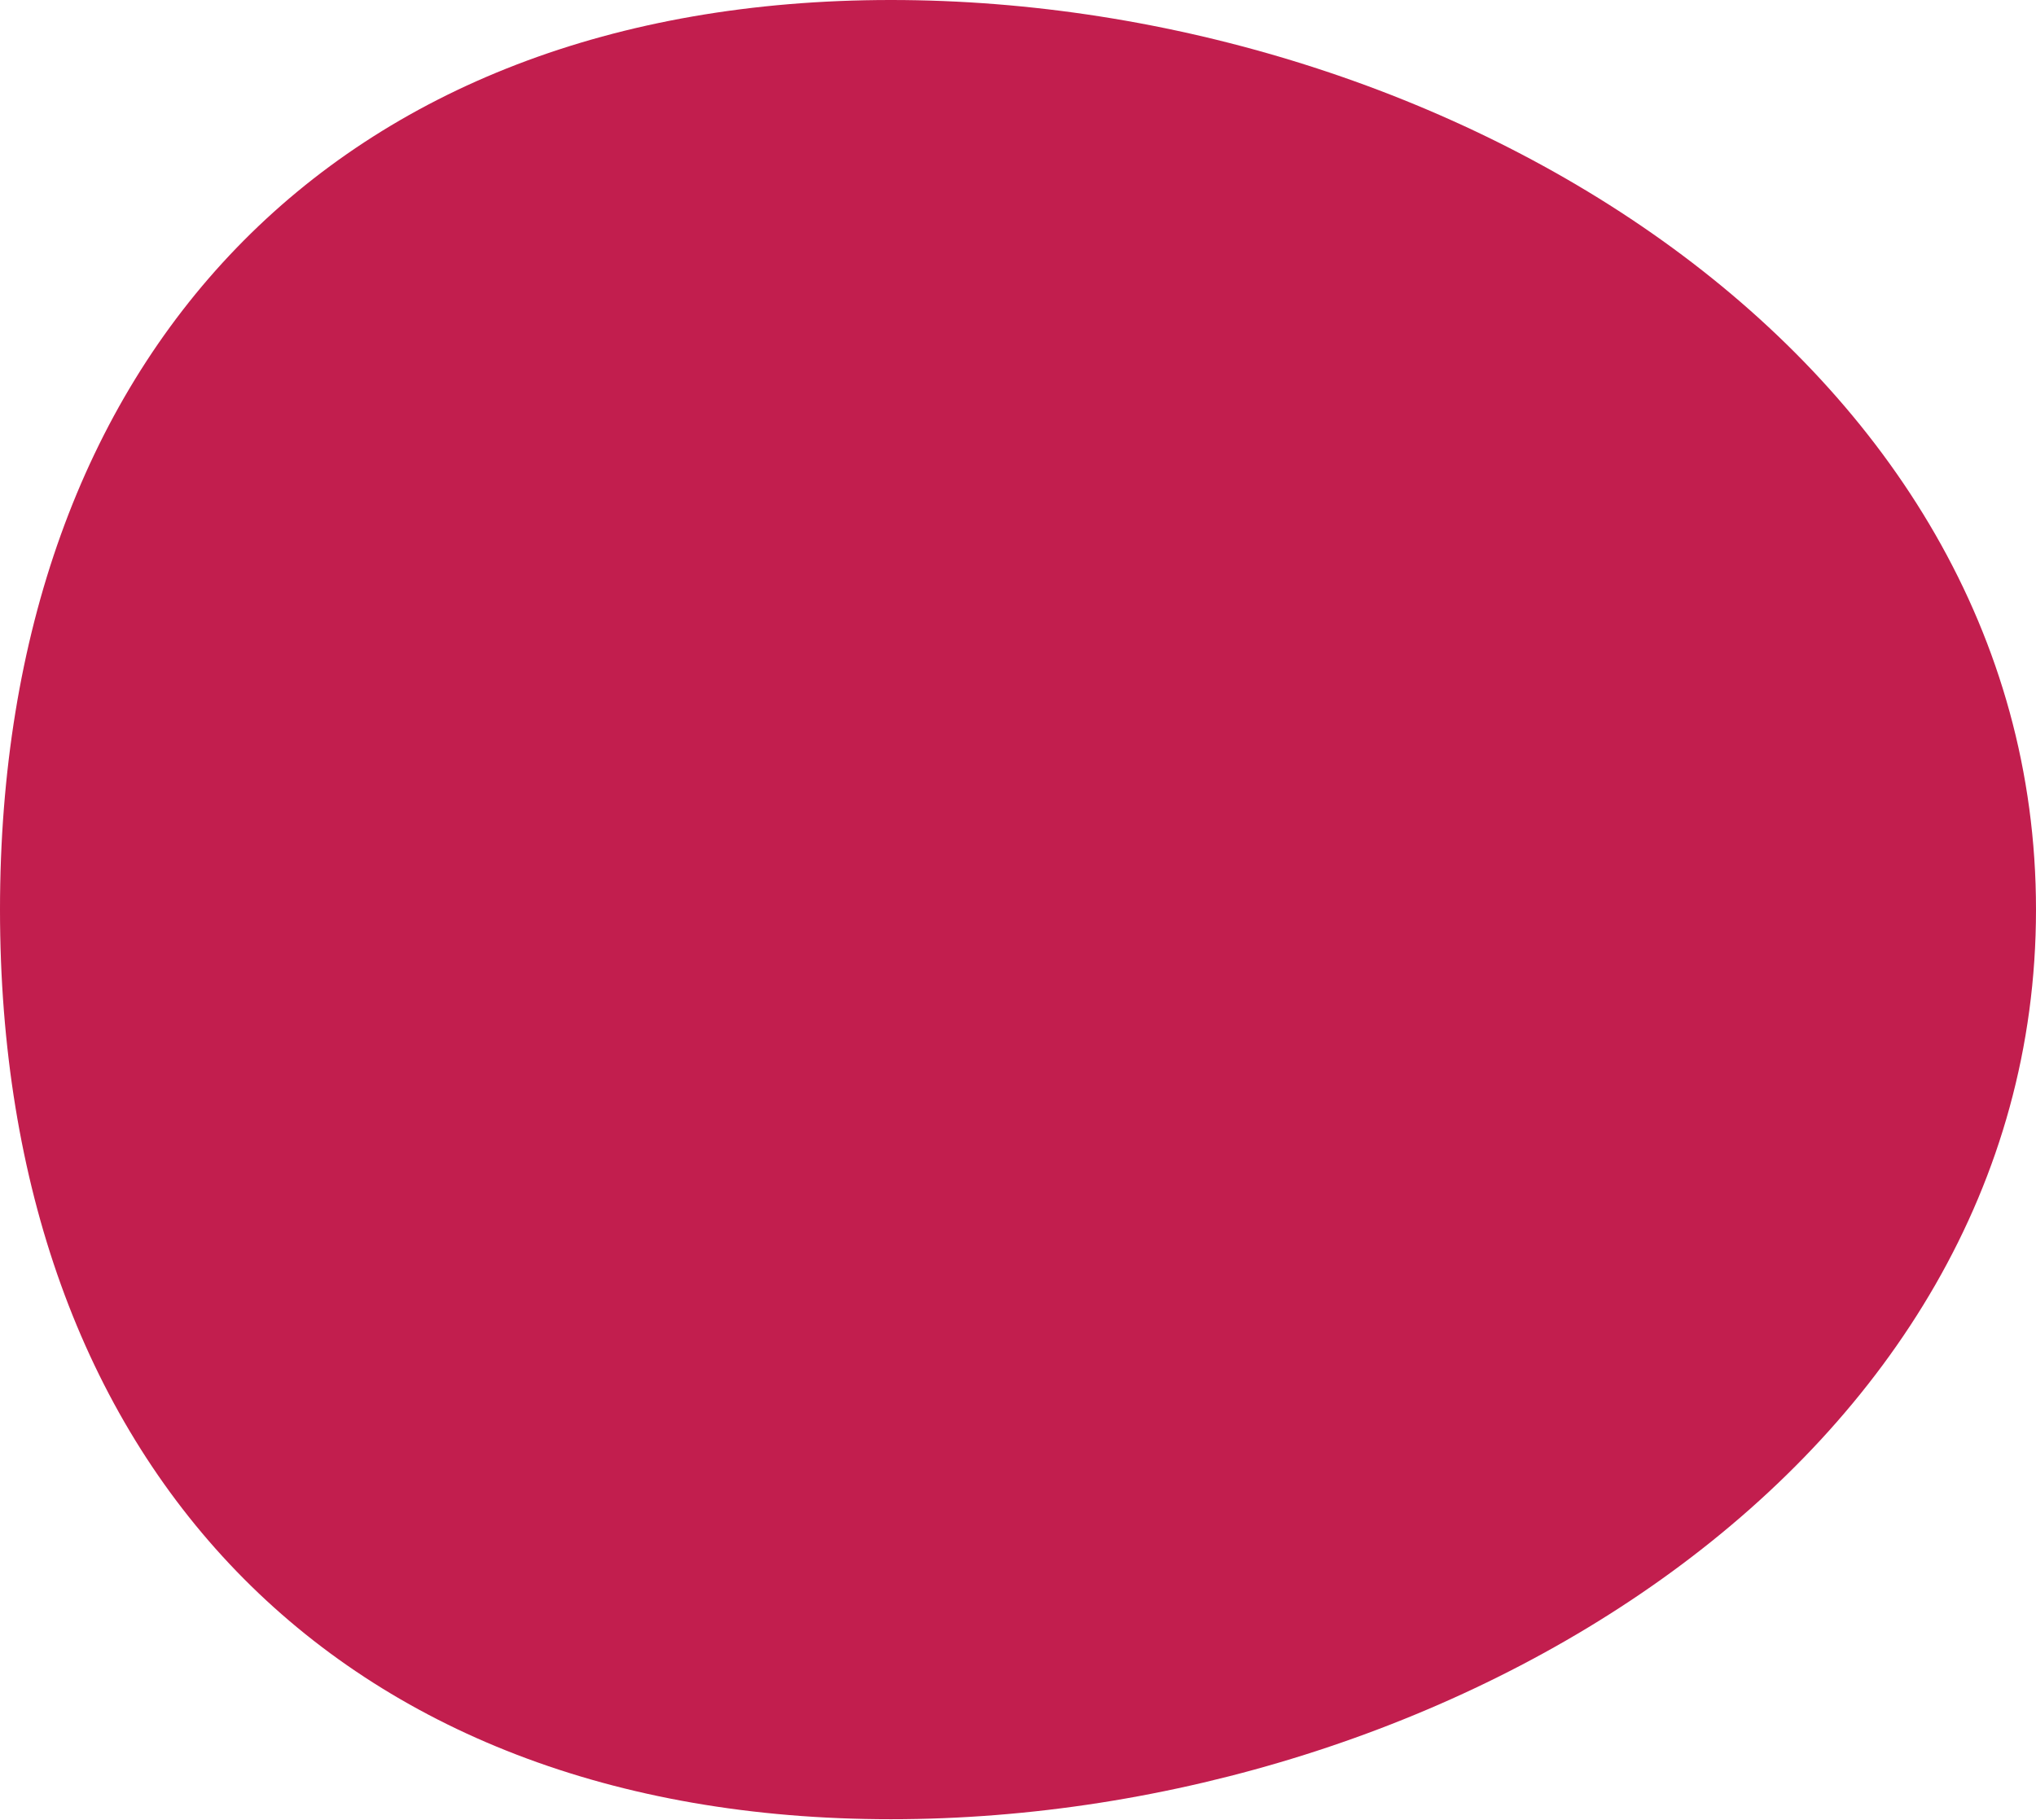
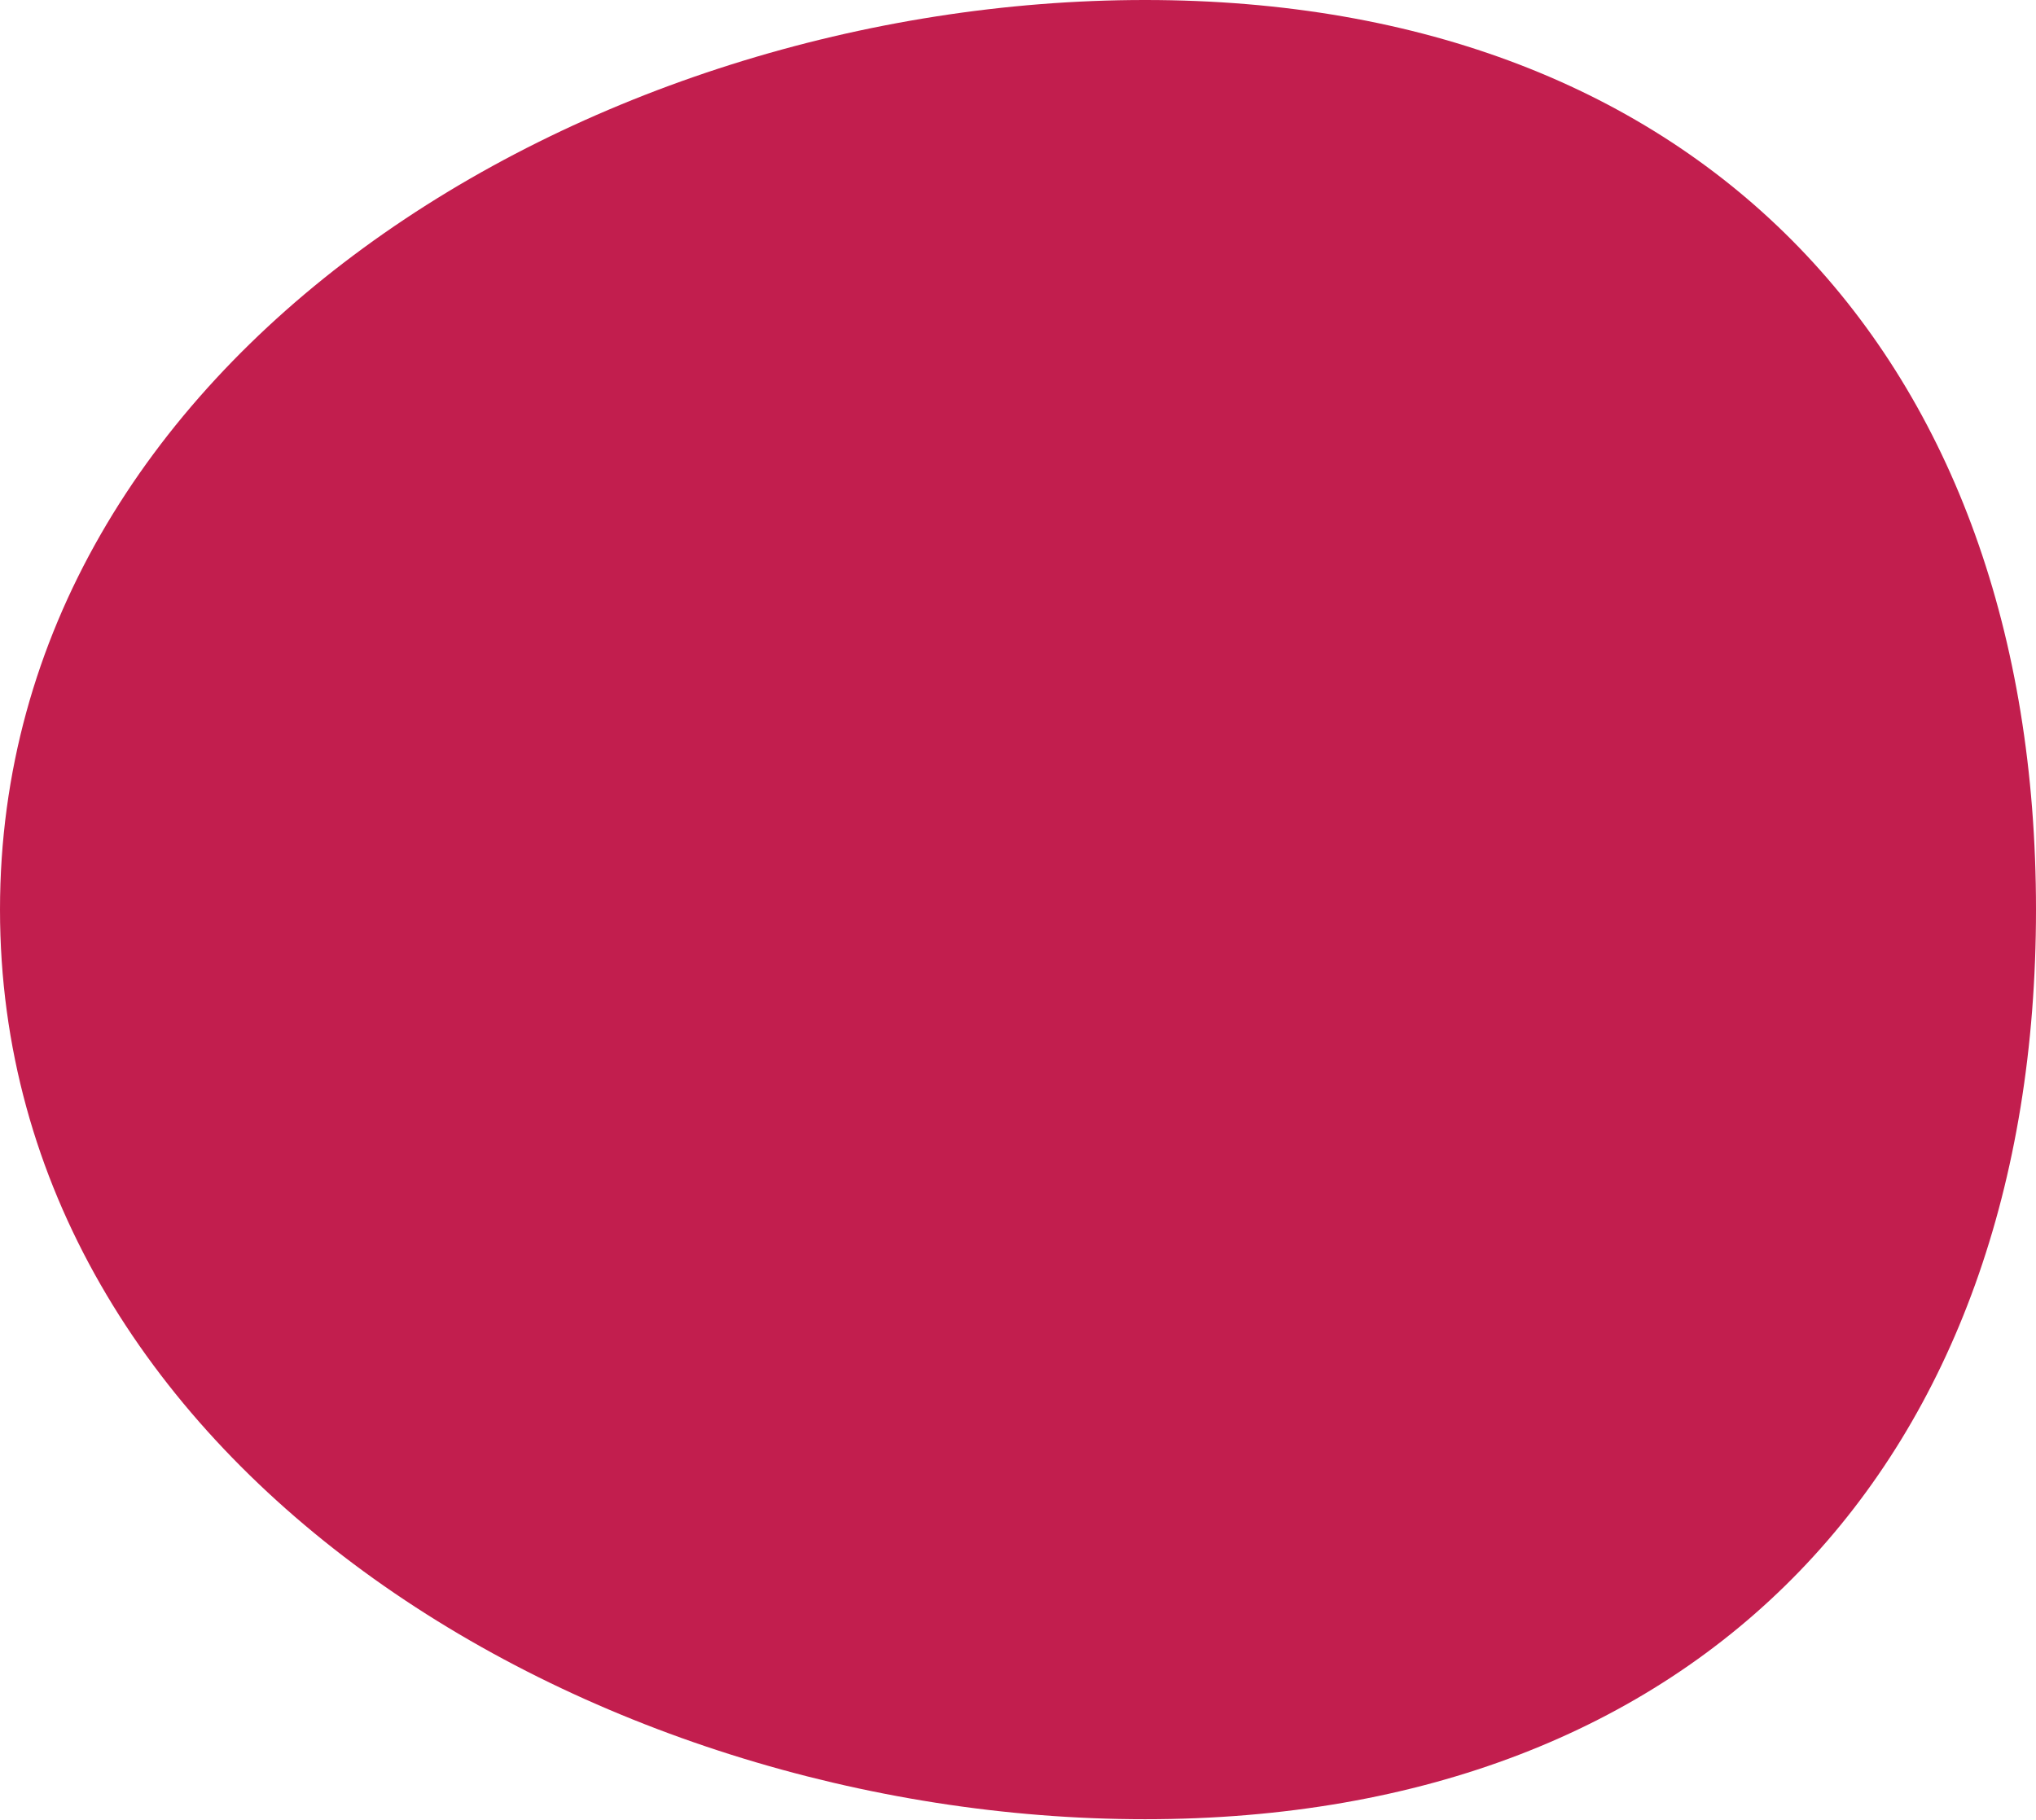
<svg xmlns="http://www.w3.org/2000/svg" viewBox="0 0 141 126">
-   <path d="M61.702 126C23.14 126 0 101.24 0 63 0 24.761 23.14 0 61.702 0 100.262 0 141 24.761 141 63c0 38.24-40.737 63-79.298 63z" fill="#C21E4E" fill-rule="evenodd" />
+   <path d="M0 63C0 24.76 40.737 0 79.298 0S141 24.76 141 63c0 38.239-23.14 63-61.702 63C40.738 126 0 101.239 0 63" fill="#C21E4E" fill-rule="evenodd" />
</svg>
